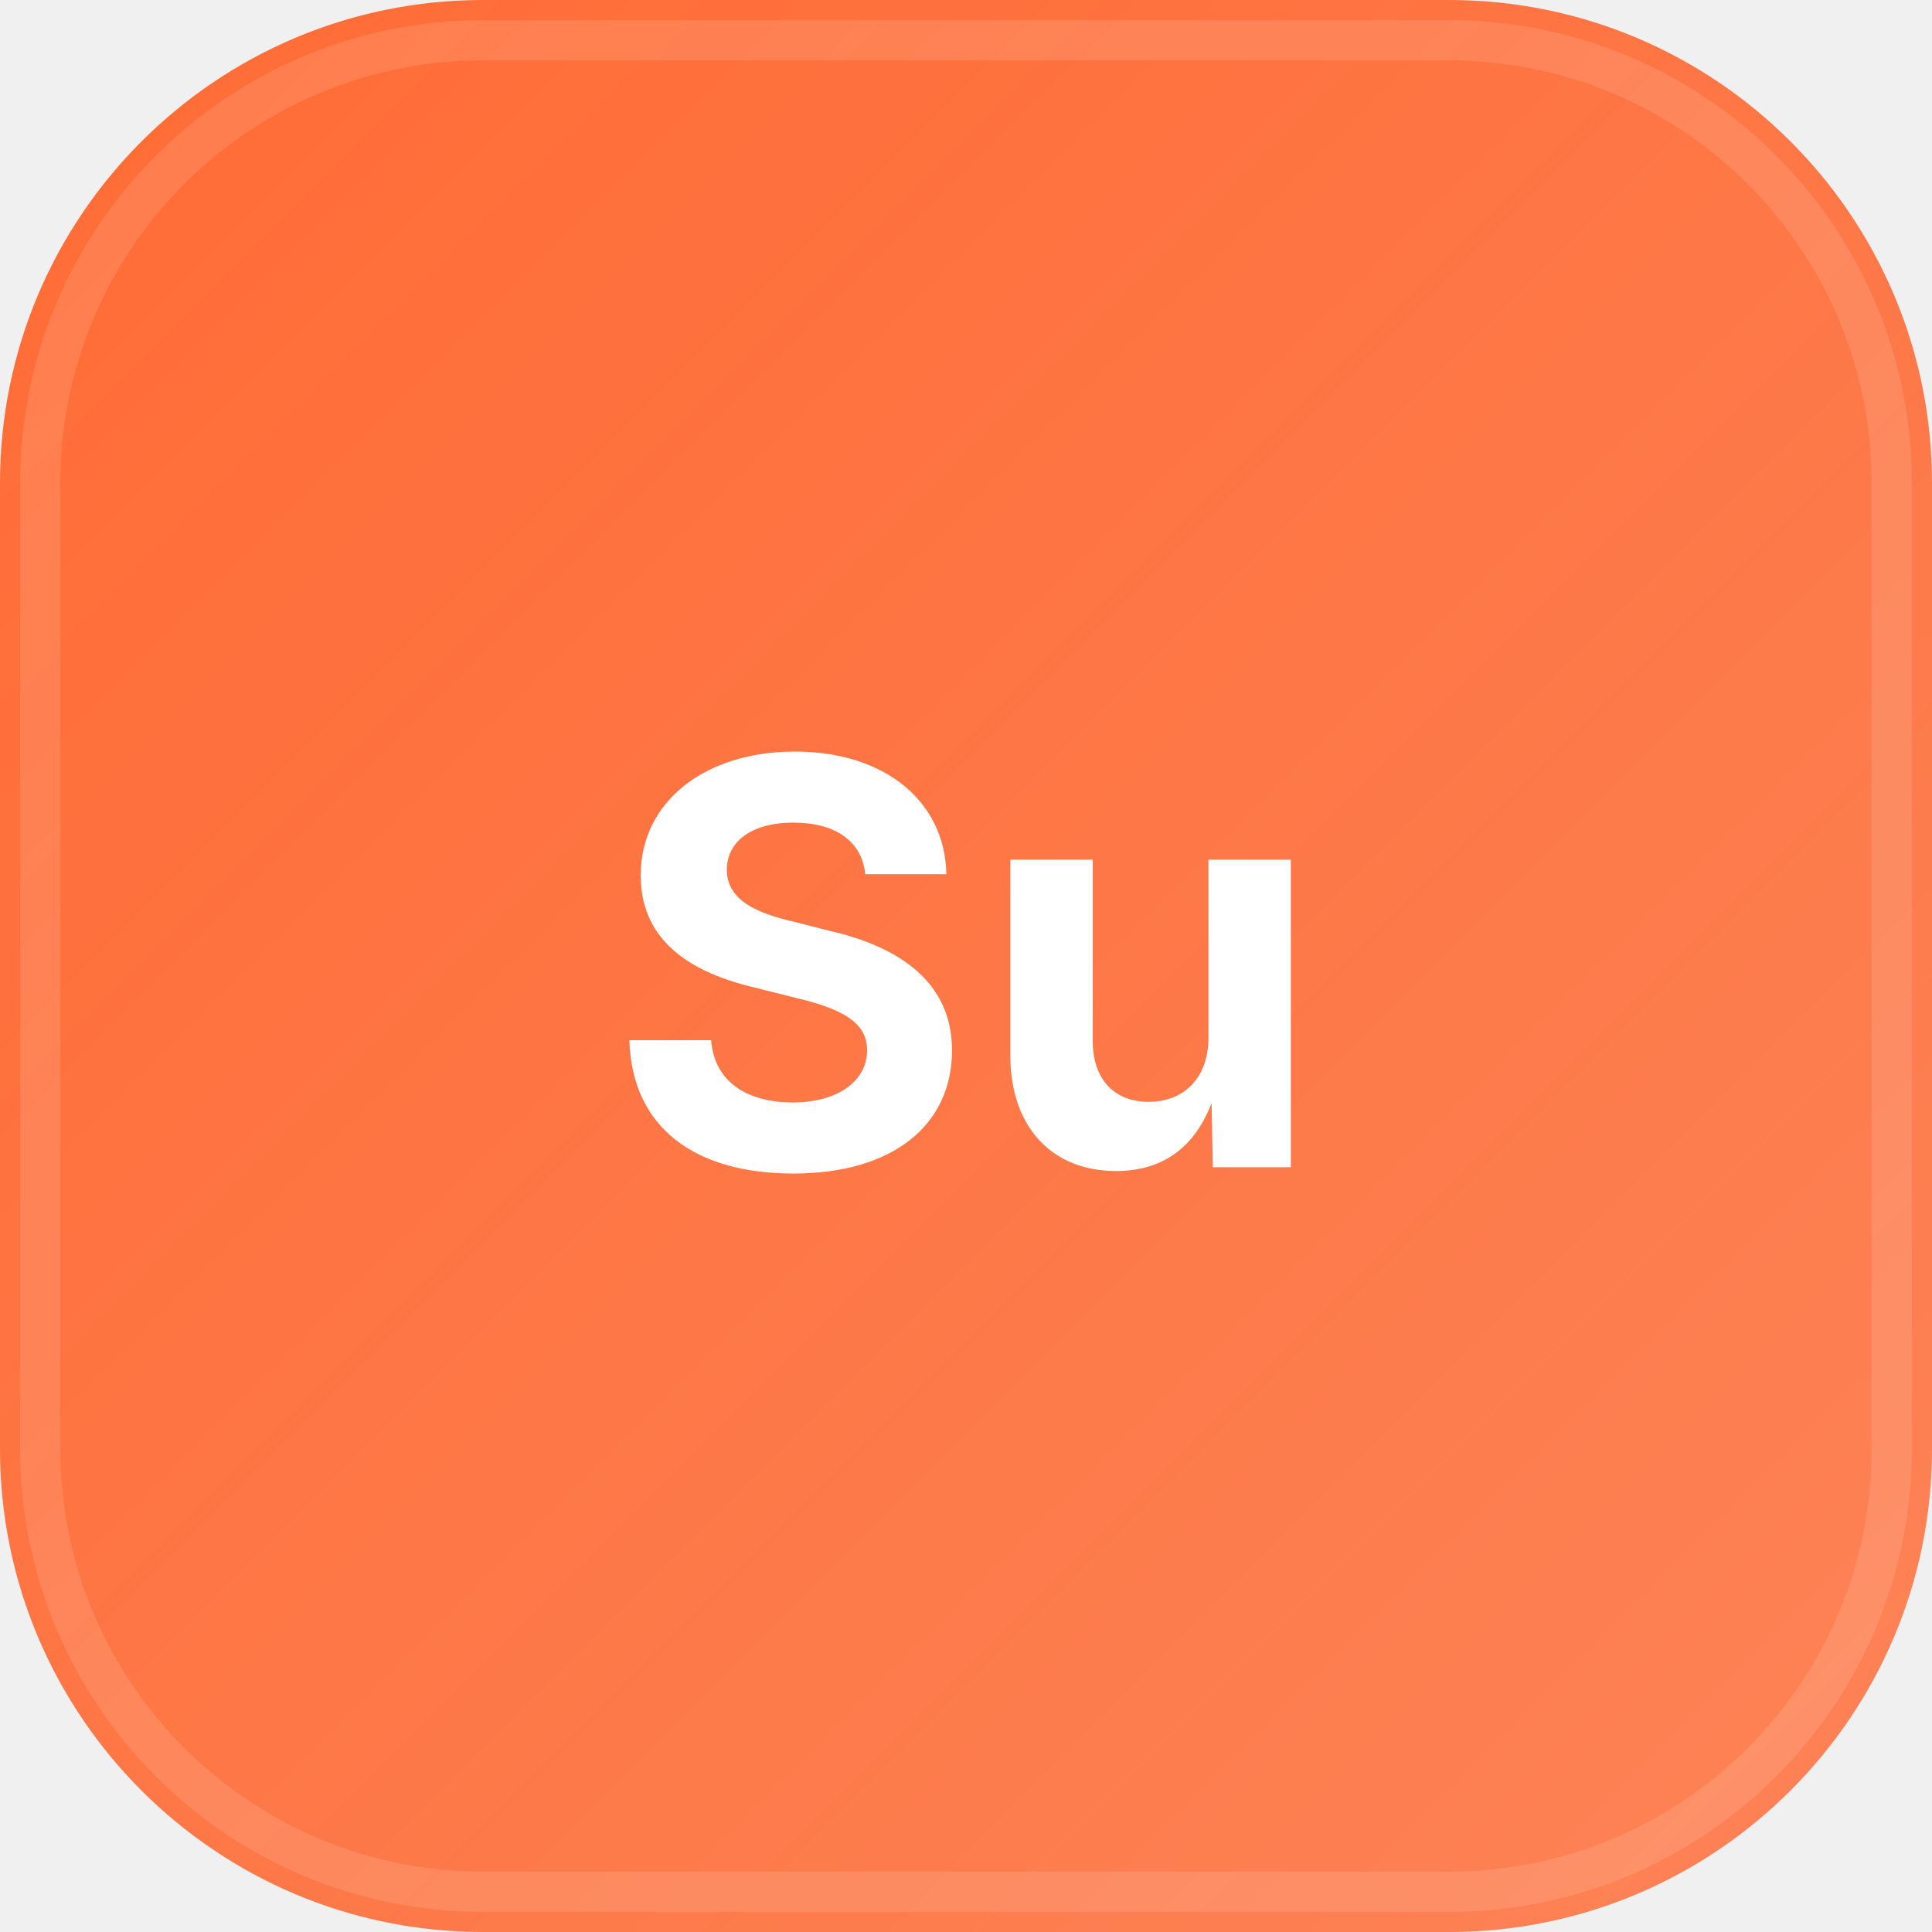
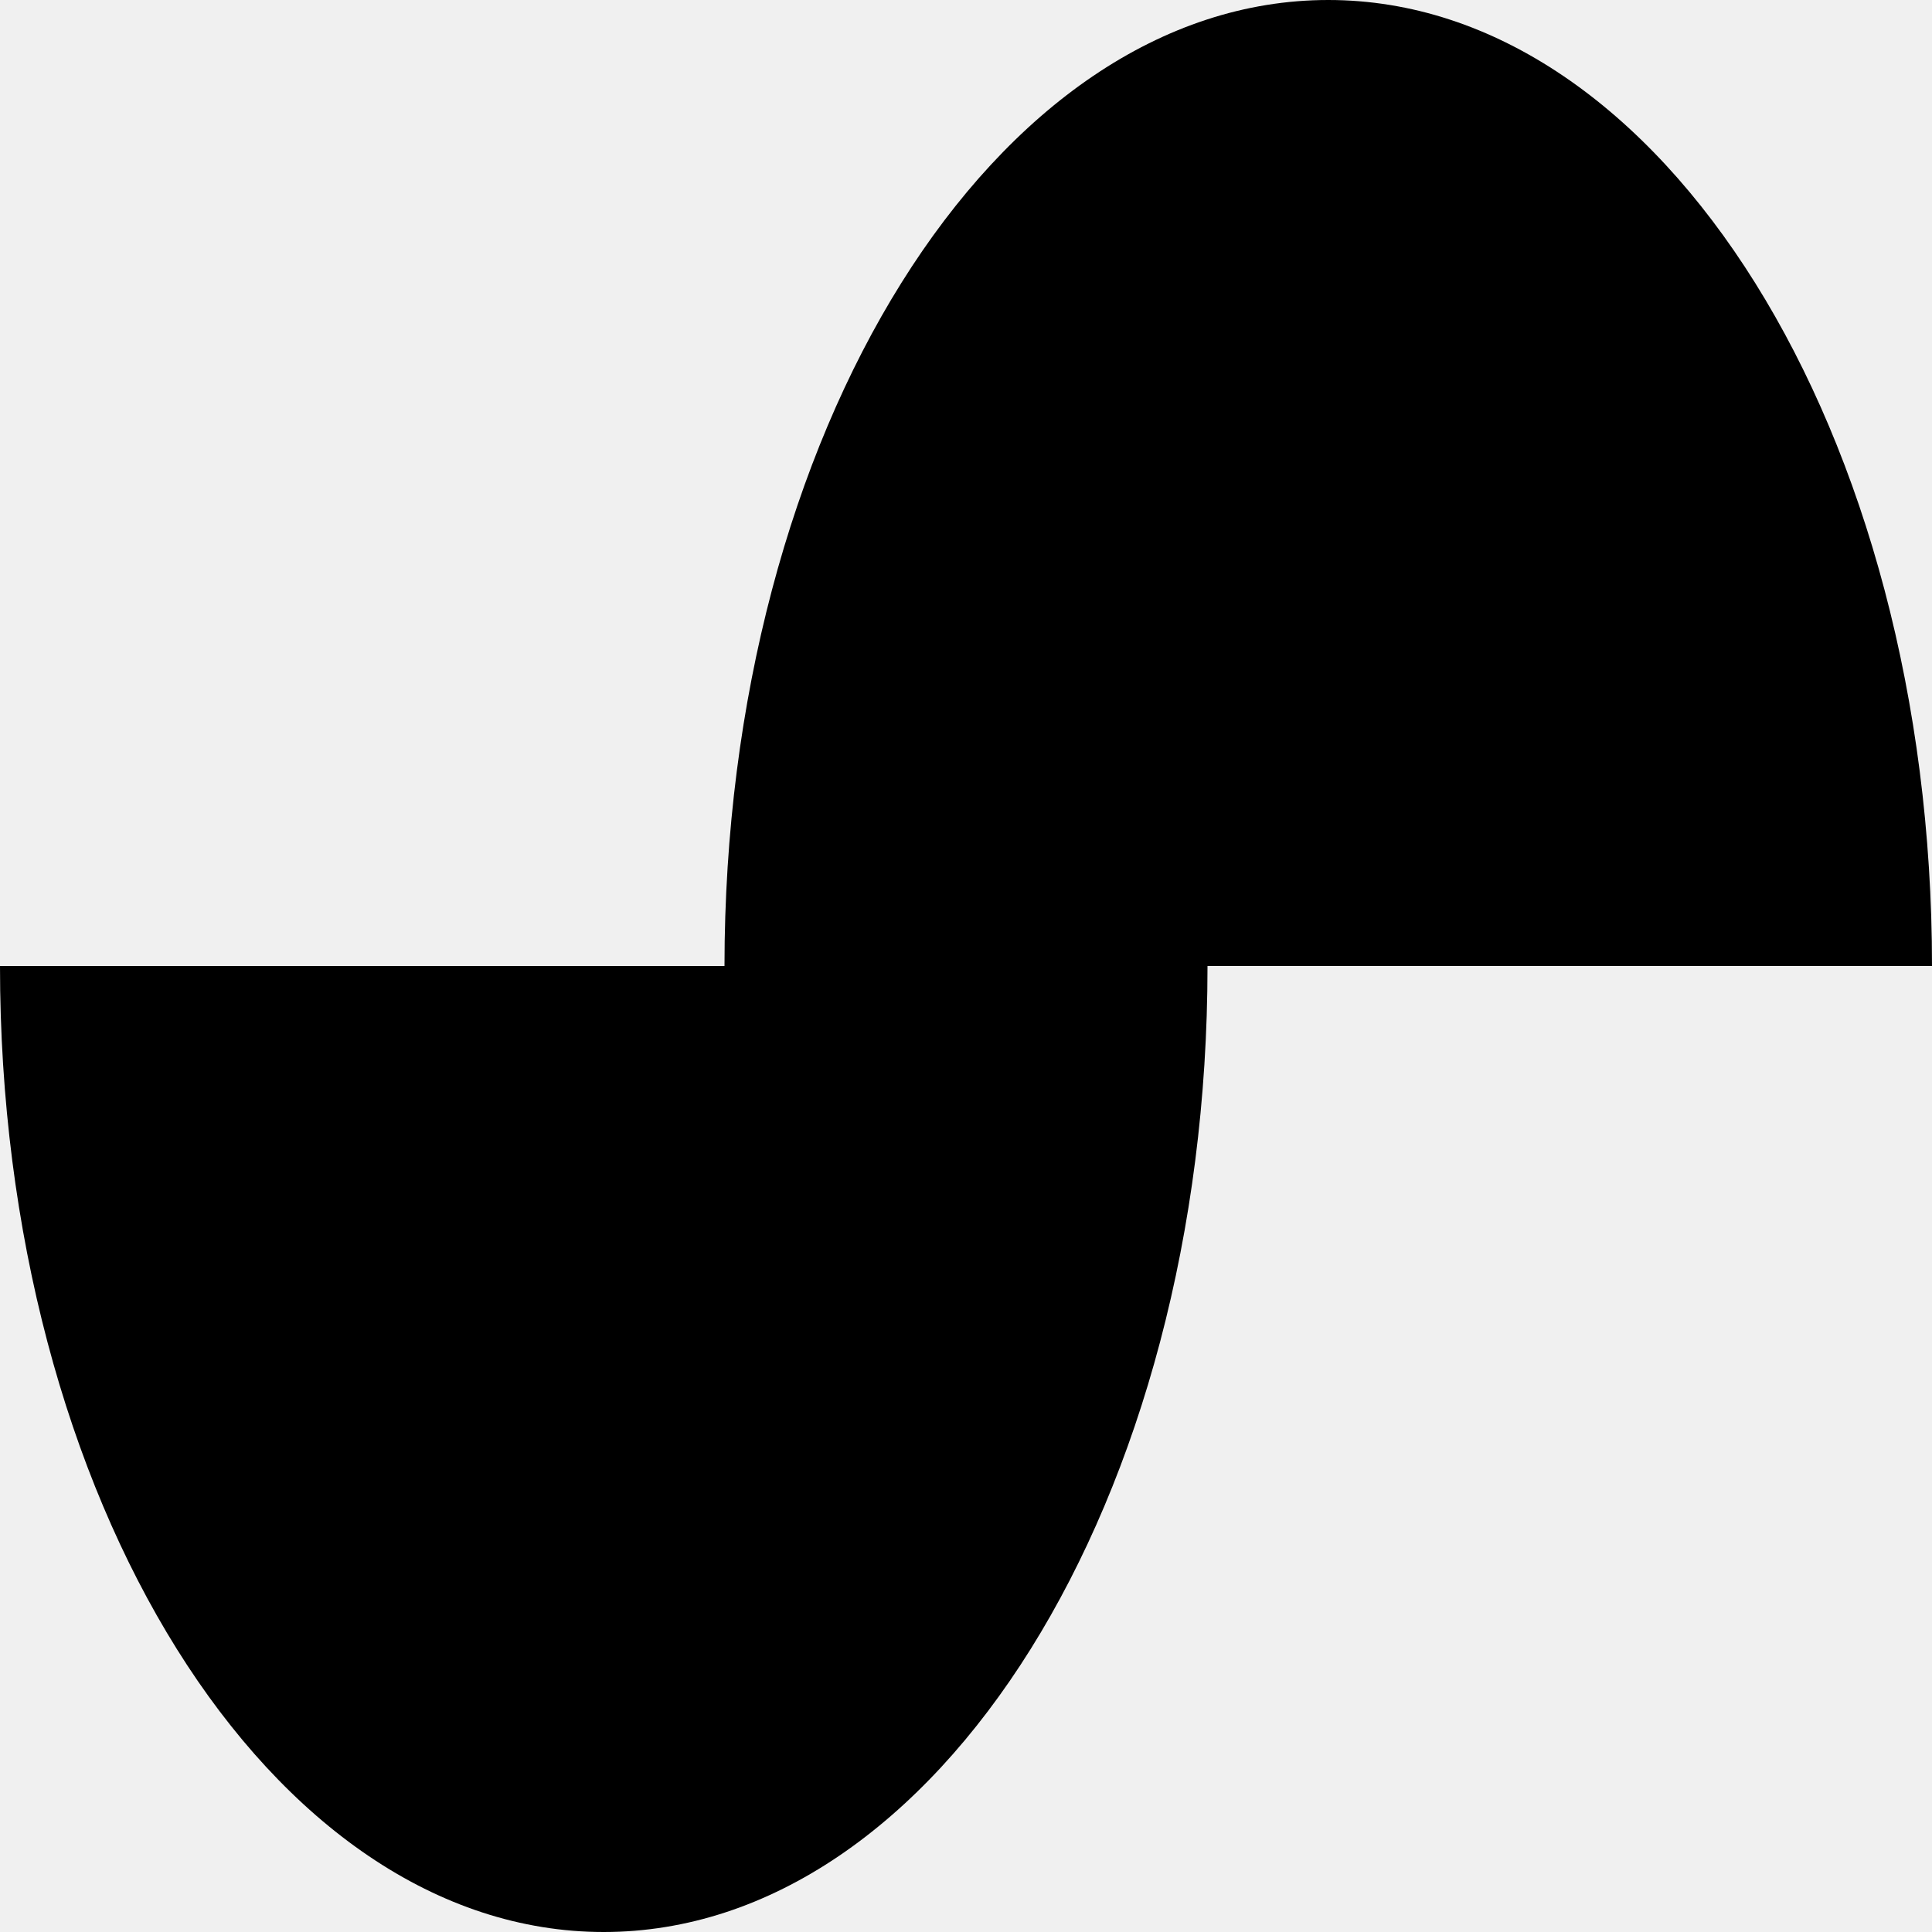
- <svg xmlns="http://www.w3.org/2000/svg" viewBox="0 0 48 48" role="img" aria-label="suno.svg">
-   <defs>
-     <linearGradient id="g-sunosvg" x1="0" y1="0" x2="48" y2="48" gradientUnits="userSpaceOnUse">
-       <stop offset="0%" stop-color="#FF6B35" stop-opacity="1" />
-       <stop offset="100%" stop-color="#FF6B35" stop-opacity="0.82" />
-     </linearGradient>
-   </defs>
-   <rect width="48" height="48" rx="12" fill="url(#g-sunosvg)" />
-   <rect x="1" y="1" width="46" height="46" rx="11" fill="none" stroke="rgba(255,255,255,0.12)" />
-   <text x="24" y="29" text-anchor="middle" fill="#FFFFFF" font-family="system-ui,-apple-system,Segoe UI,sans-serif" font-size="14" font-weight="700">Su</text>
+ <svg xmlns="http://www.w3.org/2000/svg" fill="currentColor" fill-rule="evenodd" height="1em" style="flex:none;line-height:1" viewBox="0 0 24 24" width="1em">
+   <path d="M16.5 0C20.642 0 24 5.373 24 12h-9c0 6.627-3.358 12-7.5 12C3.358 24 0 18.627 0 12h9c0-6.627 3.358-12 7.5-12z" />
</svg>
